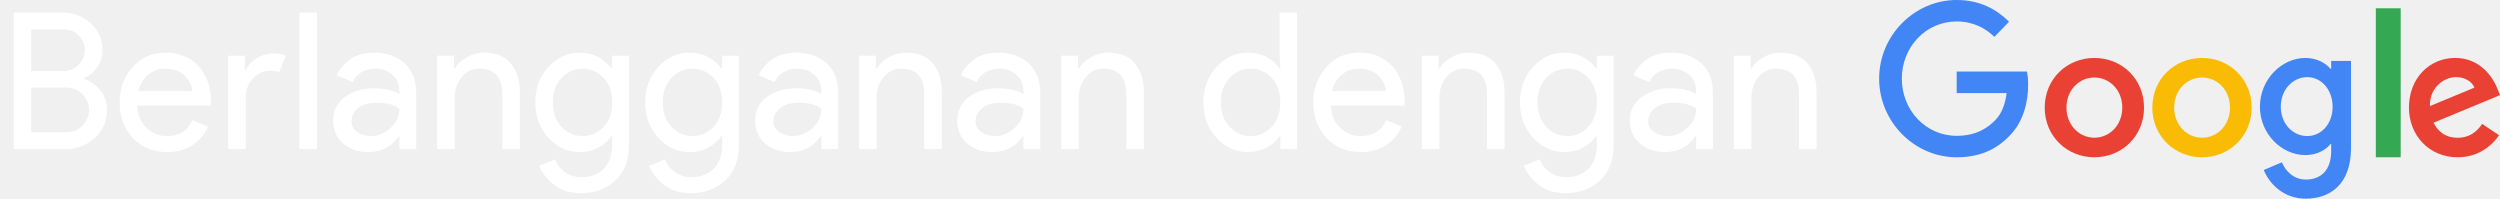
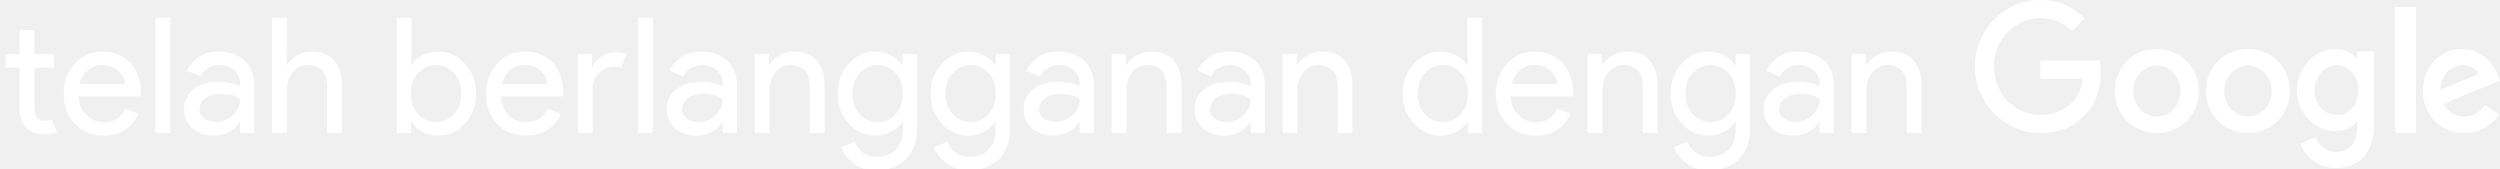
- <svg xmlns="http://www.w3.org/2000/svg" width="302" height="24" viewBox="0 0 302 24">
-   <g fill="none">
-     <path d="M1.656 18v-16.468h5.957c1.288 0 2.403.425 3.346 1.276.943.851 1.415 1.92 1.415 3.209 0 .782-.203 1.472-.61 2.07-.406.598-.947 1.05-1.621 1.357v.092c.813.276 1.48.751 2.001 1.426.521.675.782 1.457.782 2.346 0 1.349-.494 2.469-1.483 3.358-.989.889-2.158 1.334-3.508 1.334h-6.279zm2.116-9.407h3.841c.797 0 1.437-.264 1.92-.793.483-.529.724-1.108.724-1.737s-.234-1.204-.701-1.725c-.468-.521-1.085-.782-1.851-.782h-3.933v5.037zm0 7.383h4.255c.813 0 1.472-.284 1.978-.851s.759-1.188.759-1.863-.261-1.292-.782-1.851c-.521-.56-1.204-.84-2.047-.84h-4.163v5.405zm16.428 2.392c-1.702 0-3.086-.567-4.152-1.702-1.066-1.135-1.598-2.568-1.598-4.301 0-1.641.517-3.051 1.553-4.232 1.035-1.181 2.357-1.771 3.968-1.771 1.671 0 3.009.544 4.014 1.633 1.004 1.089 1.506 2.545 1.506 4.37l-.023.391h-8.901c.061 1.135.441 2.032 1.138 2.691.698.659 1.514.989 2.45.989 1.518 0 2.545-.644 3.082-1.932l1.886.782c-.368.874-.974 1.606-1.817 2.197-.843.59-1.878.885-3.105.885zm3.036-7.36c-.046-.644-.341-1.257-.886-1.84-.544-.583-1.353-.874-2.427-.874-.782 0-1.46.245-2.035.736-.575.491-.97 1.15-1.184 1.978h6.532zm6.446 6.992h-2.116v-11.27h2.024v1.84h.092c.215-.613.655-1.119 1.323-1.518.667-.399 1.315-.598 1.943-.598.629 0 1.158.092 1.587.276l-.805 1.978c-.276-.107-.652-.161-1.127-.161-.767 0-1.445.303-2.035.909-.59.606-.886 1.399-.886 2.38v6.164zm8.608 0h-2.116v-16.468h2.116v16.468zm6.17.368c-1.196 0-2.196-.345-3.002-1.035-.805-.69-1.208-1.602-1.208-2.737 0-1.227.475-2.189 1.426-2.886.951-.698 2.124-1.046 3.519-1.046 1.242 0 2.262.23 3.059.69v-.322c0-.828-.284-1.491-.851-1.99-.567-.498-1.265-.747-2.093-.747-.613 0-1.169.146-1.668.437-.498.291-.839.69-1.023 1.196l-1.932-.828c.261-.675.774-1.299 1.541-1.875.767-.575 1.779-.862 3.036-.862 1.441 0 2.637.422 3.588 1.265.951.843 1.426 2.032 1.426 3.565v6.808h-2.024v-1.564h-.092c-.843 1.288-2.078 1.932-3.703 1.932zm.345-1.932c.874 0 1.667-.326 2.38-.977.713-.652 1.069-1.422 1.069-2.312-.598-.491-1.495-.736-2.691-.736-1.027 0-1.802.222-2.323.667-.521.445-.782.966-.782 1.564 0 .552.238.989.713 1.311.475.322 1.02.483 1.633.483zm10.034-9.706v1.564h.092c.307-.537.79-.993 1.449-1.369s1.365-.564 2.116-.564c1.395 0 2.461.429 3.197 1.288.736.859 1.104 2.009 1.104 3.45v6.9h-2.116v-6.578c0-2.085-.928-3.128-2.783-3.128-.874 0-1.587.349-2.139 1.046-.552.698-.828 1.506-.828 2.426v6.233h-2.116v-11.27h2.024zm15.37 16.606c-1.334 0-2.423-.333-3.266-1s-1.449-1.43-1.817-2.288l1.932-.805c.215.613.609 1.127 1.184 1.541.575.414 1.23.621 1.966.621 1.165 0 2.081-.349 2.749-1.046.667-.698 1.001-1.644 1.001-2.841v-1.081h-.092c-.368.552-.889 1.012-1.564 1.38-.675.368-1.434.552-2.277.552-1.457 0-2.714-.575-3.772-1.725-1.058-1.15-1.587-2.576-1.587-4.278 0-1.702.529-3.128 1.587-4.278 1.058-1.15 2.315-1.725 3.772-1.725.843 0 1.602.184 2.277.552.675.368 1.196.828 1.564 1.38h.092v-1.564h2.024v10.695c0 1.932-.56 3.4-1.679 4.404s-2.484 1.506-4.094 1.506zm.161-6.9c.997 0 1.844-.368 2.541-1.104.698-.736 1.047-1.725 1.047-2.967s-.349-2.231-1.047-2.967c-.698-.736-1.545-1.104-2.541-1.104-.981 0-1.825.372-2.53 1.115-.705.744-1.058 1.729-1.058 2.956 0 1.227.353 2.212 1.058 2.955.705.744 1.549 1.116 2.53 1.116zm13.116 6.9c-1.334 0-2.423-.333-3.266-1s-1.449-1.43-1.817-2.288l1.932-.805c.215.613.609 1.127 1.184 1.541.575.414 1.23.621 1.966.621 1.165 0 2.081-.349 2.748-1.046.667-.698 1.001-1.644 1.001-2.841v-1.081h-.092c-.368.552-.889 1.012-1.564 1.38-.675.368-1.434.552-2.277.552-1.457 0-2.714-.575-3.772-1.725-1.058-1.15-1.587-2.576-1.587-4.278 0-1.702.529-3.128 1.587-4.278 1.058-1.15 2.315-1.725 3.772-1.725.843 0 1.602.184 2.277.552.675.368 1.196.828 1.564 1.38h.092v-1.564h2.024v10.695c0 1.932-.56 3.4-1.679 4.404s-2.484 1.506-4.094 1.506zm.161-6.9c.997 0 1.844-.368 2.541-1.104.698-.736 1.046-1.725 1.046-2.967s-.349-2.231-1.046-2.967c-.698-.736-1.545-1.104-2.541-1.104-.981 0-1.825.372-2.53 1.115-.705.744-1.058 1.729-1.058 2.956 0 1.227.353 2.212 1.058 2.955.705.744 1.549 1.116 2.53 1.116zm11.782 1.932c-1.196 0-2.196-.345-3.002-1.035-.805-.69-1.207-1.602-1.207-2.737 0-1.227.475-2.189 1.426-2.886.951-.698 2.124-1.046 3.519-1.046 1.242 0 2.262.23 3.059.69v-.322c0-.828-.284-1.491-.851-1.99-.567-.498-1.265-.747-2.093-.747-.613 0-1.169.146-1.668.437-.498.291-.839.69-1.023 1.196l-1.932-.828c.261-.675.774-1.299 1.541-1.875.767-.575 1.779-.862 3.036-.862 1.441 0 2.637.422 3.588 1.265.951.843 1.426 2.032 1.426 3.565v6.808h-2.024v-1.564h-.092c-.843 1.288-2.078 1.932-3.703 1.932zm.345-1.932c.874 0 1.667-.326 2.38-.977.713-.652 1.069-1.422 1.069-2.312-.598-.491-1.495-.736-2.691-.736-1.027 0-1.802.222-2.323.667-.521.445-.782.966-.782 1.564 0 .552.238.989.713 1.311.475.322 1.02.483 1.633.483zm10.034-9.706v1.564h.092c.307-.537.79-.993 1.449-1.369s1.365-.564 2.116-.564c1.395 0 2.461.429 3.197 1.288.736.859 1.104 2.009 1.104 3.45v6.9h-2.116v-6.578c0-2.085-.928-3.128-2.783-3.128-.874 0-1.587.349-2.139 1.046-.552.698-.828 1.506-.828 2.426v6.233h-2.116v-11.27h2.024zm14.036 11.638c-1.196 0-2.196-.345-3.001-1.035-.805-.69-1.208-1.602-1.208-2.737 0-1.227.475-2.189 1.426-2.886.951-.698 2.124-1.046 3.519-1.046 1.242 0 2.262.23 3.059.69v-.322c0-.828-.284-1.491-.851-1.99-.567-.498-1.265-.747-2.093-.747-.613 0-1.169.146-1.667.437-.498.291-.839.69-1.024 1.196l-1.932-.828c.261-.675.774-1.299 1.541-1.875.767-.575 1.779-.862 3.036-.862 1.441 0 2.637.422 3.588 1.265.951.843 1.426 2.032 1.426 3.565v6.808h-2.024v-1.564h-.092c-.843 1.288-2.078 1.932-3.703 1.932zm.345-1.932c.874 0 1.667-.326 2.38-.977.713-.652 1.07-1.422 1.07-2.312-.598-.491-1.495-.736-2.691-.736-1.027 0-1.802.222-2.323.667-.521.445-.782.966-.782 1.564 0 .552.238.989.713 1.311.475.322 1.02.483 1.633.483zm10.034-9.706v1.564h.092c.307-.537.79-.993 1.449-1.369s1.365-.564 2.116-.564c1.395 0 2.461.429 3.197 1.288.736.859 1.104 2.009 1.104 3.45v6.9h-2.116v-6.578c0-2.085-.928-3.128-2.783-3.128-.874 0-1.587.349-2.139 1.046-.552.698-.828 1.506-.828 2.426v6.233h-2.116v-11.27h2.024zm20.505 11.638c-1.457 0-2.714-.575-3.772-1.725-1.058-1.15-1.587-2.576-1.587-4.278 0-1.702.529-3.128 1.587-4.278 1.058-1.15 2.315-1.725 3.772-1.725.859 0 1.629.184 2.311.552.682.368 1.192.828 1.53 1.38h.092l-.092-1.564v-5.198h2.116v16.468h-2.024v-1.564h-.092c-.337.552-.847 1.012-1.53 1.38-.682.368-1.453.552-2.311.552zm.345-1.932c.997 0 1.844-.368 2.542-1.104.698-.736 1.046-1.725 1.046-2.967s-.349-2.231-1.046-2.967c-.698-.736-1.545-1.104-2.542-1.104-.981 0-1.825.372-2.53 1.115-.705.744-1.058 1.729-1.058 2.956 0 1.227.353 2.212 1.058 2.955.705.744 1.549 1.116 2.53 1.116zm13.323 1.932c-1.702 0-3.086-.567-4.151-1.702-1.066-1.135-1.599-2.568-1.599-4.301 0-1.641.517-3.051 1.552-4.232 1.035-1.181 2.357-1.771 3.968-1.771 1.671 0 3.009.544 4.013 1.633s1.507 2.545 1.507 4.37l-.023.391h-8.901c.061 1.135.441 2.032 1.138 2.691.698.659 1.514.989 2.45.989 1.518 0 2.545-.644 3.082-1.932l1.886.782c-.368.874-.974 1.606-1.817 2.197-.843.59-1.878.885-3.105.885zm3.036-7.36c-.046-.644-.341-1.257-.886-1.84-.544-.583-1.353-.874-2.427-.874-.782 0-1.46.245-2.036.736-.575.491-.97 1.15-1.184 1.978h6.532zm6.354-4.278v1.564h.092c.307-.537.79-.993 1.449-1.369s1.365-.564 2.116-.564c1.395 0 2.461.429 3.197 1.288.736.859 1.104 2.009 1.104 3.45v6.9h-2.116v-6.578c0-2.085-.928-3.128-2.783-3.128-.874 0-1.587.349-2.139 1.046-.552.698-.828 1.506-.828 2.426v6.233h-2.116v-11.27h2.024zm15.37 16.606c-1.334 0-2.423-.333-3.266-1s-1.449-1.43-1.817-2.288l1.932-.805c.215.613.609 1.127 1.184 1.541.575.414 1.23.621 1.966.621 1.165 0 2.081-.349 2.749-1.046.667-.698 1.001-1.644 1.001-2.841v-1.081h-.092c-.368.552-.889 1.012-1.564 1.38-.675.368-1.434.552-2.277.552-1.457 0-2.714-.575-3.772-1.725-1.058-1.15-1.587-2.576-1.587-4.278 0-1.702.529-3.128 1.587-4.278 1.058-1.15 2.315-1.725 3.772-1.725.843 0 1.602.184 2.277.552.675.368 1.196.828 1.564 1.38h.092v-1.564h2.024v10.695c0 1.932-.56 3.4-1.679 4.404s-2.484 1.506-4.094 1.506zm.161-6.9c.997 0 1.844-.368 2.542-1.104.698-.736 1.047-1.725 1.047-2.967s-.349-2.231-1.047-2.967c-.698-.736-1.545-1.104-2.542-1.104-.981 0-1.825.372-2.53 1.115-.705.744-1.058 1.729-1.058 2.956 0 1.227.353 2.212 1.058 2.955.705.744 1.549 1.116 2.53 1.116zm11.782 1.932c-1.196 0-2.196-.345-3.001-1.035-.805-.69-1.208-1.602-1.208-2.737 0-1.227.475-2.189 1.426-2.886.951-.698 2.124-1.046 3.519-1.046 1.242 0 2.262.23 3.059.69v-.322c0-.828-.284-1.491-.851-1.99-.567-.498-1.265-.747-2.093-.747-.613 0-1.169.146-1.667.437-.498.291-.839.69-1.024 1.196l-1.932-.828c.261-.675.774-1.299 1.541-1.875.767-.575 1.779-.862 3.036-.862 1.441 0 2.637.422 3.588 1.265.951.843 1.426 2.032 1.426 3.565v6.808h-2.024v-1.564h-.092c-.843 1.288-2.078 1.932-3.703 1.932zm.345-1.932c.874 0 1.667-.326 2.38-.977.713-.652 1.07-1.422 1.07-2.312-.598-.491-1.495-.736-2.691-.736-1.027 0-1.802.222-2.323.667-.521.445-.782.966-.782 1.564 0 .552.238.989.713 1.311.475.322 1.02.483 1.633.483zm10.034-9.706v1.564h.092c.307-.537.79-.993 1.449-1.369s1.365-.564 2.116-.564c1.395 0 2.461.429 3.197 1.288.736.859 1.104 2.009 1.104 3.45v6.9h-2.116v-6.578c0-2.085-.928-3.128-2.783-3.128-.874 0-1.587.349-2.139 1.046-.552.698-.828 1.506-.828 2.426v6.233h-2.116v-11.27h2.024z" fill="#fff" />
-     <g fill-rule="nonzero">
-       <path d="M236.367 19c-5.09 0-9.367-4.265-9.367-9.5s4.277-9.5 9.367-9.5c2.818 0 4.822 1.133 6.331 2.622l-1.776 1.827c-1.082-1.041-2.55-1.857-4.555-1.857-3.721 0-6.628 3.082-6.628 6.908 0 3.827 2.907 6.908 6.628 6.908 2.411 0 3.781-1 4.664-1.898.724-.745 1.191-1.806 1.369-3.265h-6.033v-2.602h8.494c.089.459.139 1.02.139 1.622 0 1.949-.516 4.357-2.183 6.071-1.627 1.735-3.691 2.663-6.45 2.663z" id="Shape" fill="#4285F4" />
-       <path d="M259 13c0 3.456-2.69 6-6 6s-6-2.544-6-6c0-3.476 2.69-6 6-6s6 2.524 6 6zm-2.629 0c0-2.164-1.563-3.636-3.371-3.636-1.807 0-3.371 1.482-3.371 3.636 0 2.134 1.563 3.636 3.371 3.636 1.807 0 3.371-1.492 3.371-3.636z" id="Shape" fill="#E94235" />
-       <path d="M272 13c0 3.456-2.69 6-6 6-3.299 0-6-2.544-6-6 0-3.476 2.69-6 6-6s6 2.524 6 6zm-2.619 0c0-2.164-1.563-3.636-3.371-3.636-1.807 0-3.371 1.482-3.371 3.636 0 2.134 1.563 3.636 3.371 3.636 1.807.01 3.371-1.492 3.371-3.636z" id="Shape" fill="#FABB05" />
-       <path d="M284 7.362v10.531c0 4.336-2.499 6.107-5.457 6.107-2.786 0-4.452-1.908-5.084-3.465l2.192-.93c.393.959 1.35 2.085 2.891 2.085 1.896 0 3.064-1.204 3.064-3.445v-.842h-.086c-.565.714-1.656 1.331-3.025 1.331-2.872 0-5.495-2.554-5.495-5.843 0-3.308 2.633-5.892 5.495-5.892 1.369 0 2.46.626 3.025 1.311h.086v-.949h2.393zm-2.221 5.539c0-2.065-1.35-3.582-3.064-3.582-1.742 0-3.198 1.507-3.198 3.582 0 2.045 1.455 3.533 3.198 3.533 1.714 0 3.064-1.488 3.064-3.533z" id="Shape" fill="#4285F4" />
-       <path id="Shape" fill="#34A853" d="M290 1v18h-3v-18z" />
-       <path d="M299.844 14.973l2.046 1.362c-.662.982-2.256 2.664-5.014 2.664-3.419 0-5.876-2.634-5.876-6 0-3.566 2.487-6 5.585-6 3.119 0 4.643 2.474 5.144 3.816l.271.681-8.032 3.326c.612 1.202 1.574 1.823 2.918 1.823s2.276-.671 2.958-1.673zm-6.307-2.164l5.375-2.224c-.301-.751-1.183-1.272-2.236-1.272-1.344 0-3.209 1.182-3.139 3.496z" fill="#E94235" />
+ <svg xmlns="http://www.w3.org/2000/svg" width="357px" height="24px" viewBox="0 0 357 24" version="1.1">
+   <defs />
+   <g id="SwG-ID-WOB" stroke="none" stroke-width="1" fill="none" fill-rule="evenodd">
+     <path d="M6.437,19.184 C5.256,19.184 4.356,18.87 3.735,18.241 C3.114,17.612 2.803,16.723 2.803,15.573 L2.803,9.662 L0.825,9.662 L0.825,7.73 L2.803,7.73 L2.803,4.28 L4.919,4.28 L4.919,7.73 L7.679,7.73 L7.679,9.662 L4.919,9.662 L4.919,15.412 C4.919,16.639 5.425,17.252 6.437,17.252 C6.82,17.252 7.142,17.191 7.403,17.068 L8.139,18.885 C7.679,19.084 7.112,19.184 6.437,19.184 Z M14.838,19.368 C13.136,19.368 11.752,18.801 10.686,17.666 C9.621,16.531 9.088,15.098 9.088,13.365 C9.088,11.724 9.605,10.314 10.64,9.133 C11.675,7.952 12.998,7.362 14.608,7.362 C16.279,7.362 17.617,7.906 18.621,8.995 C19.626,10.084 20.128,11.54 20.128,13.365 L20.105,13.756 L11.204,13.756 C11.265,14.891 11.645,15.788 12.342,16.447 C13.04,17.106 13.857,17.436 14.792,17.436 C16.31,17.436 17.337,16.792 17.874,15.504 L19.76,16.286 C19.392,17.16 18.786,17.892 17.943,18.483 C17.1,19.073 16.065,19.368 14.838,19.368 Z M17.874,12.008 C17.828,11.364 17.533,10.751 16.988,10.168 C16.444,9.585 15.635,9.294 14.562,9.294 C13.78,9.294 13.101,9.539 12.526,10.03 C11.951,10.521 11.557,11.18 11.342,12.008 L17.874,12.008 Z M24.32,19 L22.204,19 L22.204,2.532 L24.32,2.532 L24.32,19 Z M30.489,19.368 C29.293,19.368 28.293,19.023 27.488,18.333 C26.683,17.643 26.28,16.731 26.28,15.596 C26.28,14.369 26.756,13.407 27.706,12.71 C28.657,12.012 29.83,11.663 31.225,11.663 C32.467,11.663 33.487,11.893 34.284,12.353 L34.284,12.031 C34.284,11.203 34.001,10.54 33.433,10.041 C32.866,9.543 32.168,9.294 31.34,9.294 C30.727,9.294 30.171,9.44 29.673,9.731 C29.175,10.022 28.833,10.421 28.649,10.927 L26.717,10.099 C26.978,9.424 27.492,8.8 28.258,8.225 C29.025,7.649 30.037,7.362 31.294,7.362 C32.736,7.362 33.932,7.784 34.882,8.627 C35.833,9.47 36.308,10.659 36.308,12.192 L36.308,19 L34.284,19 L34.284,17.436 L34.192,17.436 C33.349,18.724 32.115,19.368 30.489,19.368 Z M30.834,17.436 C31.708,17.436 32.502,17.11 33.215,16.459 C33.928,15.807 34.284,15.036 34.284,14.147 C33.686,13.656 32.789,13.411 31.593,13.411 C30.566,13.411 29.792,13.633 29.27,14.078 C28.749,14.523 28.488,15.044 28.488,15.642 C28.488,16.194 28.726,16.631 29.201,16.953 C29.677,17.275 30.221,17.436 30.834,17.436 Z M40.96,2.532 L40.96,7.73 L40.868,9.294 L40.96,9.294 C41.267,8.757 41.75,8.301 42.409,7.926 C43.068,7.55 43.774,7.362 44.525,7.362 C45.92,7.362 46.986,7.791 47.722,8.65 C48.458,9.509 48.826,10.659 48.826,12.1 L48.826,19 L46.71,19 L46.71,12.422 C46.71,10.337 45.782,9.294 43.927,9.294 C43.053,9.294 42.34,9.643 41.788,10.341 C41.236,11.038 40.96,11.847 40.96,12.767 L40.96,19 L38.844,19 L38.844,2.532 L40.96,2.532 Z M62.615,19.368 C61.756,19.368 60.985,19.184 60.303,18.816 C59.621,18.448 59.111,17.988 58.774,17.436 L58.682,17.436 L58.682,19 L56.658,19 L56.658,2.532 L58.774,2.532 L58.774,7.73 L58.682,9.294 L58.774,9.294 C59.111,8.742 59.621,8.282 60.303,7.914 C60.985,7.546 61.756,7.362 62.615,7.362 C64.071,7.362 65.329,7.937 66.387,9.087 C67.445,10.237 67.974,11.663 67.974,13.365 C67.974,15.067 67.445,16.493 66.387,17.643 C65.329,18.793 64.071,19.368 62.615,19.368 Z M62.27,17.436 C63.251,17.436 64.094,17.064 64.8,16.32 C65.505,15.577 65.858,14.592 65.858,13.365 C65.858,12.138 65.505,11.153 64.8,10.409 C64.094,9.666 63.251,9.294 62.27,9.294 C61.273,9.294 60.426,9.662 59.728,10.398 C59.03,11.134 58.682,12.123 58.682,13.365 C58.682,14.607 59.03,15.596 59.728,16.332 C60.426,17.068 61.273,17.436 62.27,17.436 Z M75.155,19.368 C73.453,19.368 72.07,18.801 71.004,17.666 C69.938,16.531 69.405,15.098 69.405,13.365 C69.405,11.724 69.923,10.314 70.958,9.133 C71.993,7.952 73.315,7.362 74.925,7.362 C76.597,7.362 77.935,7.906 78.939,8.995 C79.943,10.084 80.445,11.54 80.445,13.365 L80.422,13.756 L71.521,13.756 C71.583,14.891 71.962,15.788 72.66,16.447 C73.358,17.106 74.174,17.436 75.109,17.436 C76.627,17.436 77.655,16.792 78.191,15.504 L80.077,16.286 C79.709,17.16 79.104,17.892 78.26,18.483 C77.417,19.073 76.382,19.368 75.155,19.368 Z M78.191,12.008 C78.145,11.364 77.85,10.751 77.306,10.168 C76.762,9.585 75.953,9.294 74.879,9.294 C74.097,9.294 73.419,9.539 72.844,10.03 C72.269,10.521 71.874,11.18 71.659,12.008 L78.191,12.008 Z M84.637,19 L82.521,19 L82.521,7.73 L84.545,7.73 L84.545,9.57 L84.637,9.57 C84.852,8.957 85.293,8.451 85.96,8.052 C86.627,7.653 87.274,7.454 87.903,7.454 C88.532,7.454 89.061,7.546 89.49,7.73 L88.685,9.708 C88.409,9.601 88.033,9.547 87.558,9.547 C86.791,9.547 86.113,9.85 85.523,10.456 C84.932,11.061 84.637,11.855 84.637,12.836 L84.637,19 Z M93.245,19 L91.129,19 L91.129,2.532 L93.245,2.532 L93.245,19 Z M99.415,19.368 C98.219,19.368 97.218,19.023 96.413,18.333 C95.608,17.643 95.206,16.731 95.206,15.596 C95.206,14.369 95.681,13.407 96.632,12.71 C97.582,12.012 98.755,11.663 100.151,11.663 C101.393,11.663 102.412,11.893 103.21,12.353 L103.21,12.031 C103.21,11.203 102.926,10.54 102.359,10.041 C101.791,9.543 101.094,9.294 100.266,9.294 C99.652,9.294 99.096,9.44 98.598,9.731 C98.1,10.022 97.759,10.421 97.575,10.927 L95.643,10.099 C95.903,9.424 96.417,8.8 97.184,8.225 C97.95,7.649 98.962,7.362 100.22,7.362 C101.661,7.362 102.857,7.784 103.808,8.627 C104.758,9.47 105.234,10.659 105.234,12.192 L105.234,19 L103.21,19 L103.21,17.436 L103.118,17.436 C102.274,18.724 101.04,19.368 99.415,19.368 Z M99.76,17.436 C100.634,17.436 101.427,17.11 102.14,16.459 C102.853,15.807 103.21,15.036 103.21,14.147 C102.612,13.656 101.715,13.411 100.519,13.411 C99.491,13.411 98.717,13.633 98.196,14.078 C97.674,14.523 97.414,15.044 97.414,15.642 C97.414,16.194 97.651,16.631 98.127,16.953 C98.602,17.275 99.146,17.436 99.76,17.436 Z M109.793,7.73 L109.793,9.294 L109.885,9.294 C110.192,8.757 110.675,8.301 111.334,7.926 C111.994,7.55 112.699,7.362 113.45,7.362 C114.846,7.362 115.911,7.791 116.647,8.65 C117.383,9.509 117.751,10.659 117.751,12.1 L117.751,19 L115.635,19 L115.635,12.422 C115.635,10.337 114.708,9.294 112.852,9.294 C111.978,9.294 111.265,9.643 110.713,10.341 C110.161,11.038 109.885,11.847 109.885,12.767 L109.885,19 L107.769,19 L107.769,7.73 L109.793,7.73 Z M125.163,24.336 C123.829,24.336 122.74,24.003 121.897,23.335 C121.054,22.668 120.448,21.906 120.08,21.047 L122.012,20.242 C122.227,20.855 122.622,21.369 123.197,21.783 C123.772,22.197 124.427,22.404 125.163,22.404 C126.328,22.404 127.245,22.055 127.912,21.358 C128.579,20.66 128.912,19.713 128.912,18.517 L128.912,17.436 L128.82,17.436 C128.452,17.988 127.931,18.448 127.256,18.816 C126.581,19.184 125.822,19.368 124.979,19.368 C123.522,19.368 122.265,18.793 121.207,17.643 C120.149,16.493 119.62,15.067 119.62,13.365 C119.62,11.663 120.149,10.237 121.207,9.087 C122.265,7.937 123.522,7.362 124.979,7.362 C125.822,7.362 126.581,7.546 127.256,7.914 C127.931,8.282 128.452,8.742 128.82,9.294 L128.912,9.294 L128.912,7.73 L130.936,7.73 L130.936,18.425 C130.936,20.357 130.376,21.825 129.257,22.829 C128.138,23.834 126.773,24.336 125.163,24.336 Z M125.324,17.436 C126.321,17.436 127.168,17.068 127.866,16.332 C128.563,15.596 128.912,14.607 128.912,13.365 C128.912,12.123 128.563,11.134 127.866,10.398 C127.168,9.662 126.321,9.294 125.324,9.294 C124.343,9.294 123.499,9.666 122.794,10.409 C122.089,11.153 121.736,12.138 121.736,13.365 C121.736,14.592 122.089,15.577 122.794,16.32 C123.499,17.064 124.343,17.436 125.324,17.436 Z M138.44,24.336 C137.106,24.336 136.017,24.003 135.174,23.335 C134.331,22.668 133.725,21.906 133.357,21.047 L135.289,20.242 C135.504,20.855 135.898,21.369 136.473,21.783 C137.048,22.197 137.704,22.404 138.44,22.404 C139.605,22.404 140.521,22.055 141.188,21.358 C141.855,20.66 142.189,19.713 142.189,18.517 L142.189,17.436 L142.097,17.436 C141.729,17.988 141.208,18.448 140.533,18.816 C139.858,19.184 139.099,19.368 138.256,19.368 C136.799,19.368 135.542,18.793 134.484,17.643 C133.426,16.493 132.897,15.067 132.897,13.365 C132.897,11.663 133.426,10.237 134.484,9.087 C135.542,7.937 136.799,7.362 138.256,7.362 C139.099,7.362 139.858,7.546 140.533,7.914 C141.208,8.282 141.729,8.742 142.097,9.294 L142.189,9.294 L142.189,7.73 L144.213,7.73 L144.213,18.425 C144.213,20.357 143.653,21.825 142.534,22.829 C141.415,23.834 140.05,24.336 138.44,24.336 Z M138.601,17.436 C139.598,17.436 140.445,17.068 141.142,16.332 C141.84,15.596 142.189,14.607 142.189,13.365 C142.189,12.123 141.84,11.134 141.142,10.398 C140.445,9.662 139.598,9.294 138.601,9.294 C137.62,9.294 136.776,9.666 136.071,10.409 C135.366,11.153 135.013,12.138 135.013,13.365 C135.013,14.592 135.366,15.577 136.071,16.32 C136.776,17.064 137.62,17.436 138.601,17.436 Z M150.383,19.368 C149.187,19.368 148.186,19.023 147.381,18.333 C146.576,17.643 146.174,16.731 146.174,15.596 C146.174,14.369 146.649,13.407 147.6,12.71 C148.55,12.012 149.723,11.663 151.119,11.663 C152.361,11.663 153.38,11.893 154.178,12.353 L154.178,12.031 C154.178,11.203 153.894,10.54 153.327,10.041 C152.759,9.543 152.062,9.294 151.234,9.294 C150.62,9.294 150.064,9.44 149.566,9.731 C149.068,10.022 148.727,10.421 148.543,10.927 L146.611,10.099 C146.871,9.424 147.385,8.8 148.152,8.225 C148.918,7.649 149.93,7.362 151.188,7.362 C152.629,7.362 153.825,7.784 154.776,8.627 C155.726,9.47 156.202,10.659 156.202,12.192 L156.202,19 L154.178,19 L154.178,17.436 L154.086,17.436 C153.242,18.724 152.008,19.368 150.383,19.368 Z M150.728,17.436 C151.602,17.436 152.395,17.11 153.108,16.459 C153.821,15.807 154.178,15.036 154.178,14.147 C153.58,13.656 152.683,13.411 151.487,13.411 C150.459,13.411 149.685,13.633 149.164,14.078 C148.642,14.523 148.382,15.044 148.382,15.642 C148.382,16.194 148.619,16.631 149.095,16.953 C149.57,17.275 150.114,17.436 150.728,17.436 Z M160.761,7.73 L160.761,9.294 L160.853,9.294 C161.16,8.757 161.643,8.301 162.302,7.926 C162.962,7.55 163.667,7.362 164.418,7.362 C165.814,7.362 166.879,7.791 167.615,8.65 C168.351,9.509 168.719,10.659 168.719,12.1 L168.719,19 L166.603,19 L166.603,12.422 C166.603,10.337 165.676,9.294 163.82,9.294 C162.946,9.294 162.233,9.643 161.681,10.341 C161.129,11.038 160.853,11.847 160.853,12.767 L160.853,19 L158.737,19 L158.737,7.73 L160.761,7.73 Z M174.797,19.368 C173.601,19.368 172.601,19.023 171.796,18.333 C170.991,17.643 170.588,16.731 170.588,15.596 C170.588,14.369 171.063,13.407 172.014,12.71 C172.965,12.012 174.138,11.663 175.533,11.663 C176.775,11.663 177.795,11.893 178.592,12.353 L178.592,12.031 C178.592,11.203 178.308,10.54 177.741,10.041 C177.174,9.543 176.476,9.294 175.648,9.294 C175.035,9.294 174.479,9.44 173.981,9.731 C173.482,10.022 173.141,10.421 172.957,10.927 L171.025,10.099 C171.286,9.424 171.799,8.8 172.566,8.225 C173.333,7.649 174.345,7.362 175.602,7.362 C177.043,7.362 178.239,7.784 179.19,8.627 C180.141,9.47 180.616,10.659 180.616,12.192 L180.616,19 L178.592,19 L178.592,17.436 L178.5,17.436 C177.657,18.724 176.422,19.368 174.797,19.368 Z M175.142,17.436 C176.016,17.436 176.81,17.11 177.523,16.459 C178.236,15.807 178.592,15.036 178.592,14.147 C177.994,13.656 177.097,13.411 175.901,13.411 C174.874,13.411 174.099,13.633 173.578,14.078 C173.057,14.523 172.796,15.044 172.796,15.642 C172.796,16.194 173.034,16.631 173.509,16.953 C173.984,17.275 174.529,17.436 175.142,17.436 Z M185.176,7.73 L185.176,9.294 L185.268,9.294 C185.575,8.757 186.058,8.301 186.717,7.926 C187.376,7.55 188.082,7.362 188.833,7.362 C190.228,7.362 191.294,7.791 192.03,8.65 C192.766,9.509 193.134,10.659 193.134,12.1 L193.134,19 L191.018,19 L191.018,12.422 C191.018,10.337 190.09,9.294 188.235,9.294 C187.361,9.294 186.648,9.643 186.096,10.341 C185.544,11.038 185.268,11.847 185.268,12.767 L185.268,19 L183.152,19 L183.152,7.73 L185.176,7.73 Z M205.68,19.368 C204.224,19.368 202.966,18.793 201.908,17.643 C200.85,16.493 200.321,15.067 200.321,13.365 C200.321,11.663 200.85,10.237 201.908,9.087 C202.966,7.937 204.224,7.362 205.68,7.362 C206.539,7.362 207.31,7.546 207.992,7.914 C208.674,8.282 209.184,8.742 209.521,9.294 L209.613,9.294 L209.521,7.73 L209.521,2.532 L211.637,2.532 L211.637,19 L209.613,19 L209.613,17.436 L209.521,17.436 C209.184,17.988 208.674,18.448 207.992,18.816 C207.31,19.184 206.539,19.368 205.68,19.368 Z M206.025,17.436 C207.022,17.436 207.869,17.068 208.567,16.332 C209.265,15.596 209.613,14.607 209.613,13.365 C209.613,12.123 209.265,11.134 208.567,10.398 C207.869,9.662 207.022,9.294 206.025,9.294 C205.044,9.294 204.201,9.666 203.495,10.409 C202.79,11.153 202.437,12.138 202.437,13.365 C202.437,14.592 202.79,15.577 203.495,16.32 C204.201,17.064 205.044,17.436 206.025,17.436 Z M219.348,19.368 C217.646,19.368 216.262,18.801 215.197,17.666 C214.131,16.531 213.598,15.098 213.598,13.365 C213.598,11.724 214.116,10.314 215.151,9.133 C216.186,7.952 217.508,7.362 219.118,7.362 C220.789,7.362 222.127,7.906 223.132,8.995 C224.136,10.084 224.638,11.54 224.638,13.365 L224.615,13.756 L215.714,13.756 C215.775,14.891 216.155,15.788 216.853,16.447 C217.55,17.106 218.367,17.436 219.302,17.436 C220.82,17.436 221.847,16.792 222.384,15.504 L224.27,16.286 C223.902,17.16 223.296,17.892 222.453,18.483 C221.61,19.073 220.575,19.368 219.348,19.368 Z M222.384,12.008 C222.338,11.364 222.043,10.751 221.499,10.168 C220.954,9.585 220.145,9.294 219.072,9.294 C218.29,9.294 217.612,9.539 217.037,10.03 C216.462,10.521 216.067,11.18 215.852,12.008 L222.384,12.008 Z M228.738,7.73 L228.738,9.294 L228.83,9.294 C229.137,8.757 229.62,8.301 230.279,7.926 C230.938,7.55 231.644,7.362 232.395,7.362 C233.79,7.362 234.856,7.791 235.592,8.65 C236.328,9.509 236.696,10.659 236.696,12.1 L236.696,19 L234.58,19 L234.58,12.422 C234.58,10.337 233.652,9.294 231.797,9.294 C230.923,9.294 230.21,9.643 229.658,10.341 C229.106,11.038 228.83,11.847 228.83,12.767 L228.83,19 L226.714,19 L226.714,7.73 L228.738,7.73 Z M244.108,24.336 C242.774,24.336 241.685,24.003 240.842,23.335 C239.998,22.668 239.393,21.906 239.025,21.047 L240.957,20.242 C241.171,20.855 241.566,21.369 242.141,21.783 C242.716,22.197 243.372,22.404 244.108,22.404 C245.273,22.404 246.189,22.055 246.856,21.358 C247.523,20.66 247.857,19.713 247.857,18.517 L247.857,17.436 L247.765,17.436 C247.397,17.988 246.875,18.448 246.201,18.816 C245.526,19.184 244.767,19.368 243.924,19.368 C242.467,19.368 241.21,18.793 240.152,17.643 C239.094,16.493 238.565,15.067 238.565,13.365 C238.565,11.663 239.094,10.237 240.152,9.087 C241.21,7.937 242.467,7.362 243.924,7.362 C244.767,7.362 245.526,7.546 246.201,7.914 C246.875,8.282 247.397,8.742 247.765,9.294 L247.857,9.294 L247.857,7.73 L249.881,7.73 L249.881,18.425 C249.881,20.357 249.321,21.825 248.202,22.829 C247.082,23.834 245.718,24.336 244.108,24.336 Z M244.269,17.436 C245.265,17.436 246.112,17.068 246.81,16.332 C247.508,15.596 247.857,14.607 247.857,13.365 C247.857,12.123 247.508,11.134 246.81,10.398 C246.112,9.662 245.265,9.294 244.269,9.294 C243.287,9.294 242.444,9.666 241.739,10.409 C241.033,11.153 240.681,12.138 240.681,13.365 C240.681,14.592 241.033,15.577 241.739,16.32 C242.444,17.064 243.287,17.436 244.269,17.436 Z M256.05,19.368 C254.854,19.368 253.854,19.023 253.049,18.333 C252.244,17.643 251.841,16.731 251.841,15.596 C251.841,14.369 252.317,13.407 253.267,12.71 C254.218,12.012 255.391,11.663 256.786,11.663 C258.028,11.663 259.048,11.893 259.845,12.353 L259.845,12.031 C259.845,11.203 259.562,10.54 258.994,10.041 C258.427,9.543 257.729,9.294 256.901,9.294 C256.288,9.294 255.732,9.44 255.234,9.731 C254.736,10.022 254.394,10.421 254.21,10.927 L252.278,10.099 C252.539,9.424 253.053,8.8 253.819,8.225 C254.586,7.649 255.598,7.362 256.855,7.362 C258.297,7.362 259.493,7.784 260.443,8.627 C261.394,9.47 261.869,10.659 261.869,12.192 L261.869,19 L259.845,19 L259.845,17.436 L259.753,17.436 C258.91,18.724 257.676,19.368 256.05,19.368 Z M256.395,17.436 C257.269,17.436 258.063,17.11 258.776,16.459 C259.489,15.807 259.845,15.036 259.845,14.147 C259.247,13.656 258.35,13.411 257.154,13.411 C256.127,13.411 255.353,13.633 254.831,14.078 C254.31,14.523 254.049,15.044 254.049,15.642 C254.049,16.194 254.287,16.631 254.762,16.953 C255.238,17.275 255.782,17.436 256.395,17.436 Z M266.429,7.73 L266.429,9.294 L266.521,9.294 C266.828,8.757 267.311,8.301 267.97,7.926 C268.629,7.55 269.335,7.362 270.086,7.362 C271.481,7.362 272.547,7.791 273.283,8.65 C274.019,9.509 274.387,10.659 274.387,12.1 L274.387,19 L272.271,19 L272.271,12.422 C272.271,10.337 271.343,9.294 269.488,9.294 C268.614,9.294 267.901,9.643 267.349,10.341 C266.797,11.038 266.521,11.847 266.521,12.767 L266.521,19 L264.405,19 L264.405,7.73 L266.429,7.73 Z" id="telah-berlangganan-d" fill="#FFFFFF" />
+     <g id="Group" transform="translate(282, 0)" fill="#FFFFFF" fill-rule="nonzero">
+       <path d="M9.367,19 C4.277,19 0,14.735 0,9.5 C0,4.265 4.277,0 9.367,0 C12.185,0 14.19,1.133 15.698,2.622 L13.922,4.449 C12.84,3.408 11.372,2.592 9.367,2.592 C5.646,2.592 2.739,5.673 2.739,9.5 C2.739,13.327 5.646,16.408 9.367,16.408 C11.778,16.408 13.148,15.408 14.031,14.51 C14.755,13.765 15.222,12.704 15.4,11.245 L9.367,11.245 L9.367,8.643 L17.861,8.643 C17.95,9.102 18,9.663 18,10.265 C18,12.214 17.484,14.622 15.817,16.337 C14.19,18.071 12.126,19 9.367,19 Z" id="Shape" />
+       <path d="M32,13 C32,16.456 29.31,19 26,19 C22.69,19 20,16.456 20,13 C20,9.524 22.69,7 26,7 C29.31,7 32,9.524 32,13 Z M29.371,13 C29.371,10.836 27.807,9.364 26,9.364 C24.193,9.364 22.629,10.846 22.629,13 C22.629,15.134 24.193,16.636 26,16.636 C27.807,16.636 29.371,15.144 29.371,13 Z" id="Shape" />
+       <path d="M45,13 C45,16.456 42.31,19 39,19 C35.701,19 33,16.456 33,13 C33,9.524 35.69,7 39,7 C42.31,7 45,9.524 45,13 Z M42.381,13 C42.381,10.836 40.817,9.364 39.01,9.364 C37.203,9.364 35.64,10.846 35.64,13 C35.64,15.134 37.203,16.636 39.01,16.636 C40.817,16.646 42.381,15.144 42.381,13 Z" id="Shape" />
+       <path d="M57,7.362 L57,17.893 C57,22.229 54.501,24 51.543,24 C48.757,24 47.091,22.092 46.46,20.535 L48.652,19.606 C49.044,20.565 50.002,21.69 51.543,21.69 C53.439,21.69 54.607,20.486 54.607,18.245 L54.607,17.404 L54.52,17.404 C53.956,18.118 52.864,18.735 51.495,18.735 C48.623,18.735 46,16.18 46,12.892 C46,9.584 48.633,7 51.495,7 C52.864,7 53.956,7.626 54.52,8.311 L54.607,8.311 L54.607,7.362 L57,7.362 Z M54.779,12.902 C54.779,10.836 53.429,9.32 51.715,9.32 C49.973,9.32 48.518,10.827 48.518,12.902 C48.518,14.947 49.973,16.435 51.715,16.435 C53.429,16.435 54.779,14.947 54.779,12.902 Z" id="Shape" />
+       <polygon id="Shape" points="63 1 63 19 60 19 60 1" />
+       <path d="M72.844,14.973 L74.89,16.336 C74.228,17.317 72.634,19 69.876,19 C66.457,19 64,16.366 64,13 C64,9.434 66.487,7 69.585,7 C72.704,7 74.228,9.474 74.729,10.816 L75,11.497 L66.968,14.823 C67.58,16.025 68.542,16.646 69.886,16.646 C71.23,16.646 72.162,15.975 72.844,14.973 Z M66.537,12.81 L71.912,10.586 C71.611,9.835 70.728,9.314 69.675,9.314 C68.332,9.314 66.467,10.496 66.537,12.81 Z" id="Shape" />
    </g>
  </g>
</svg>
